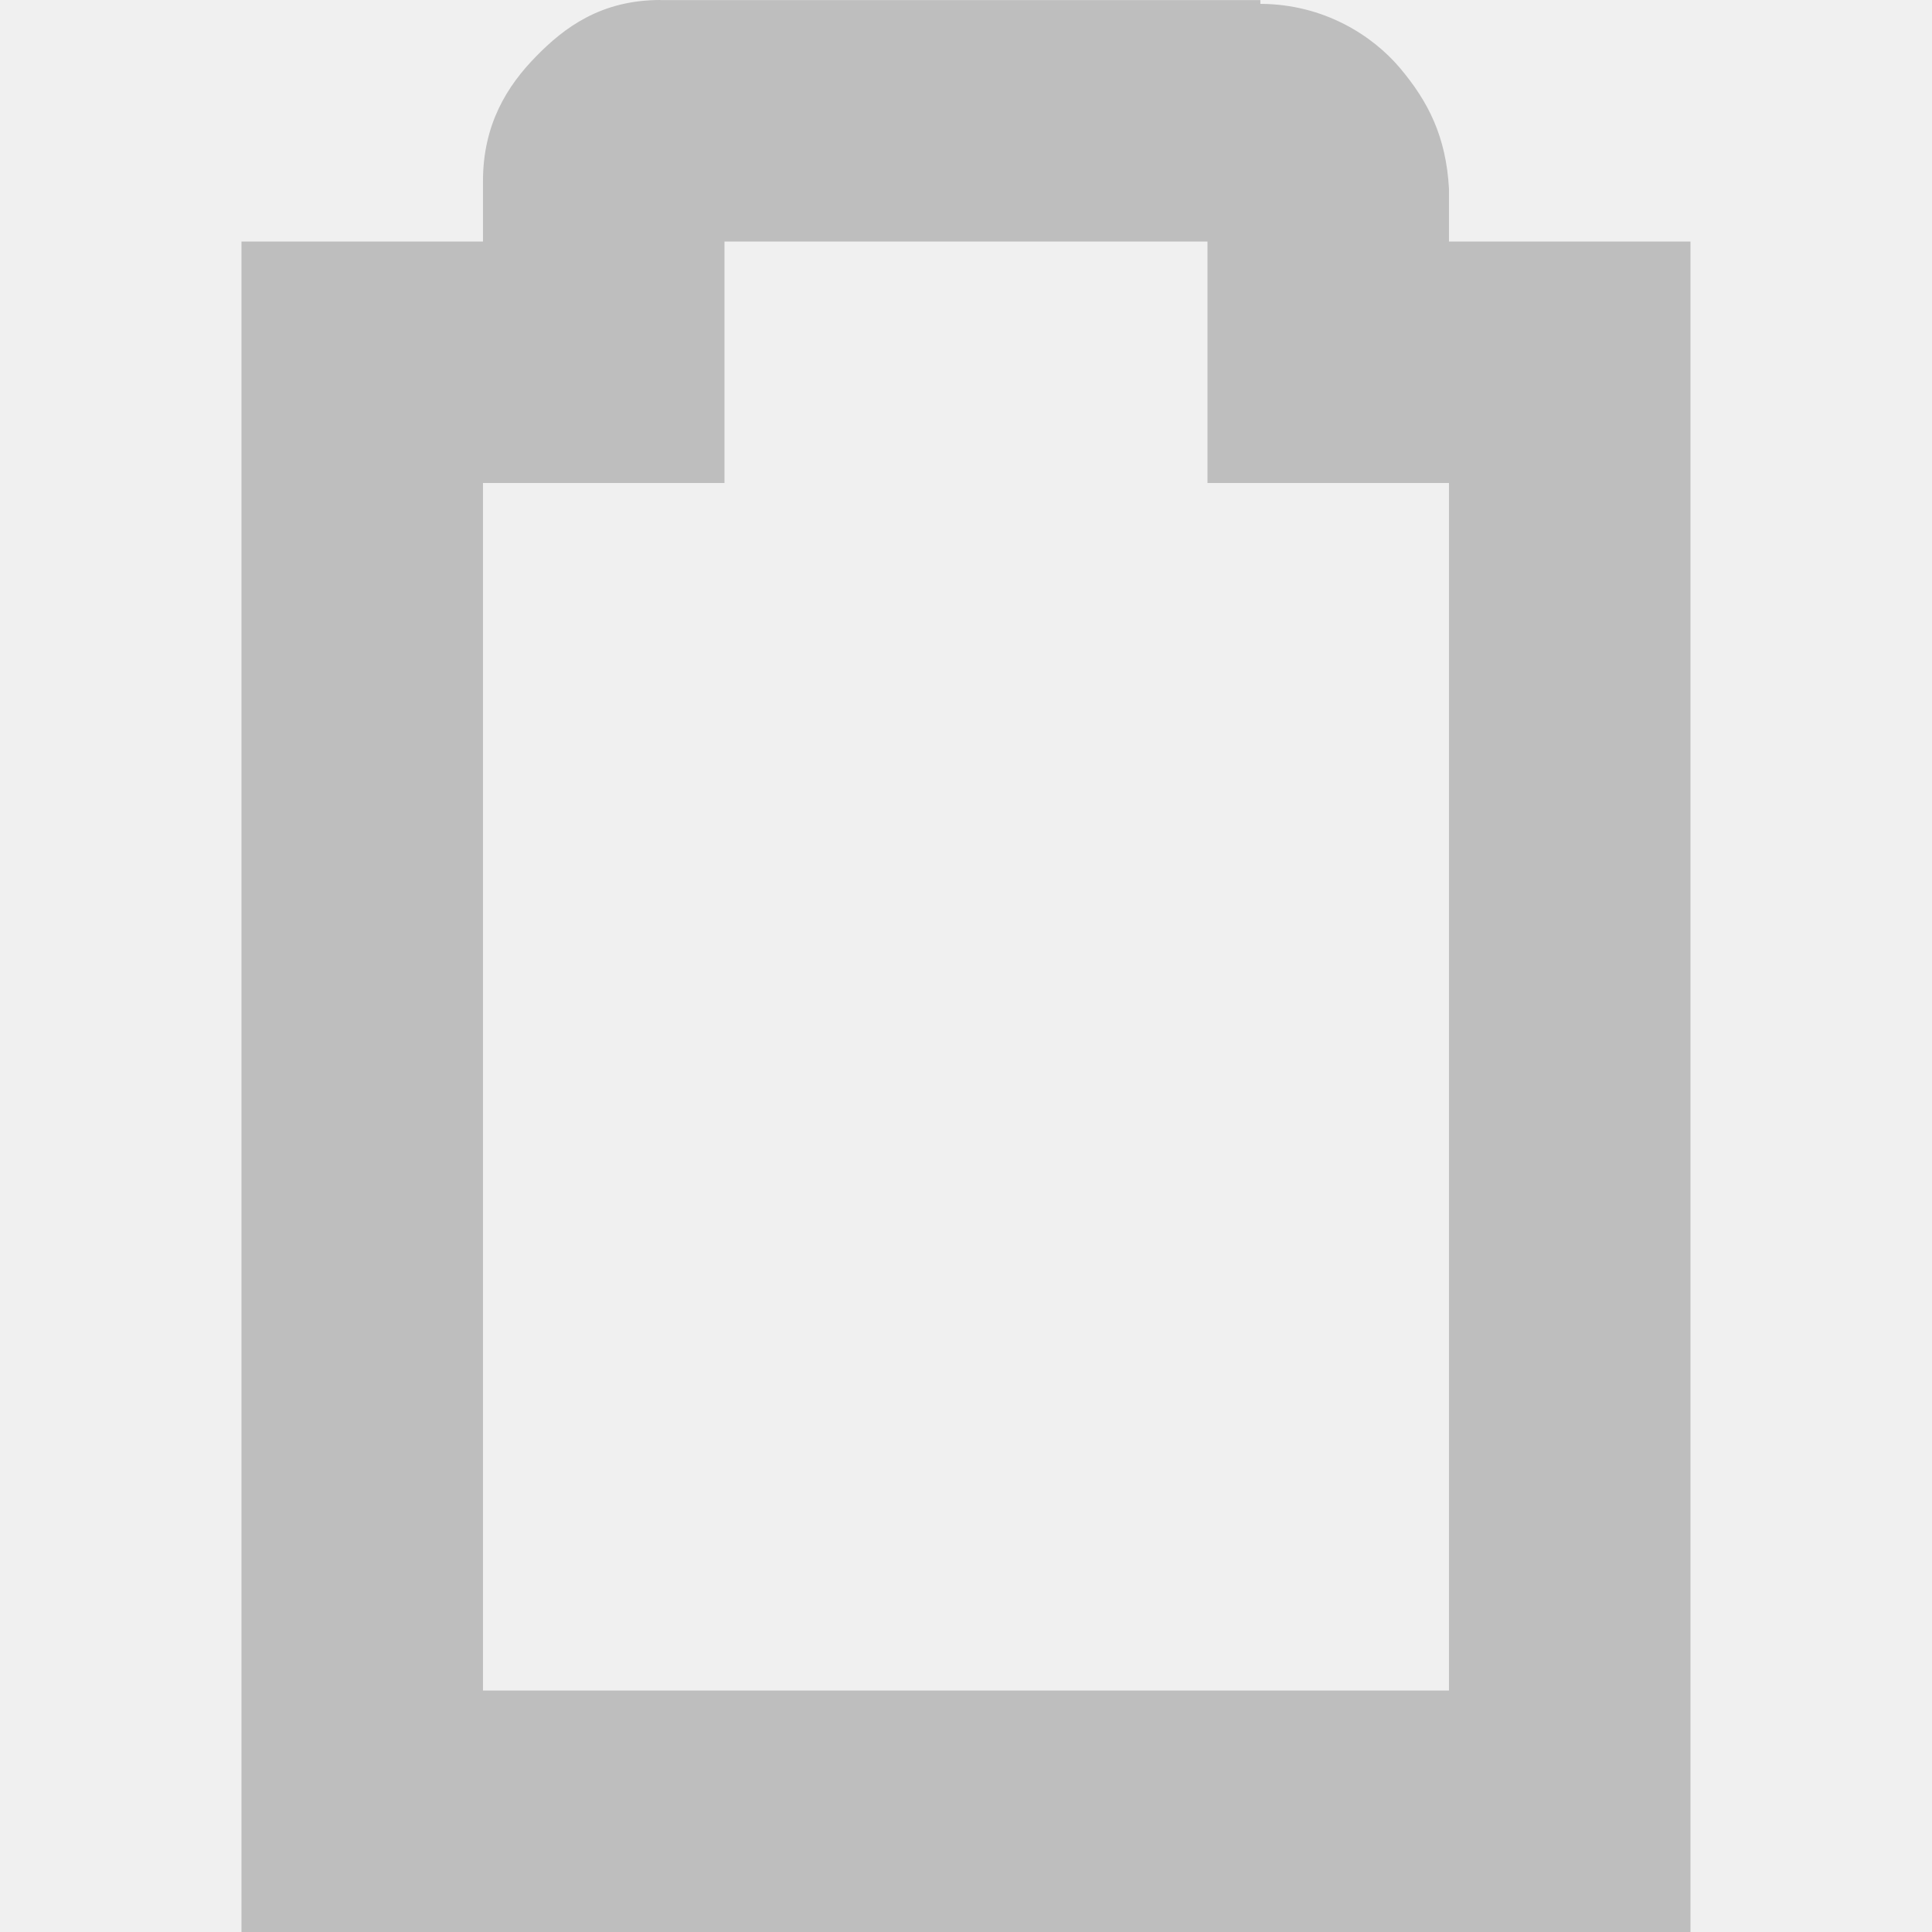
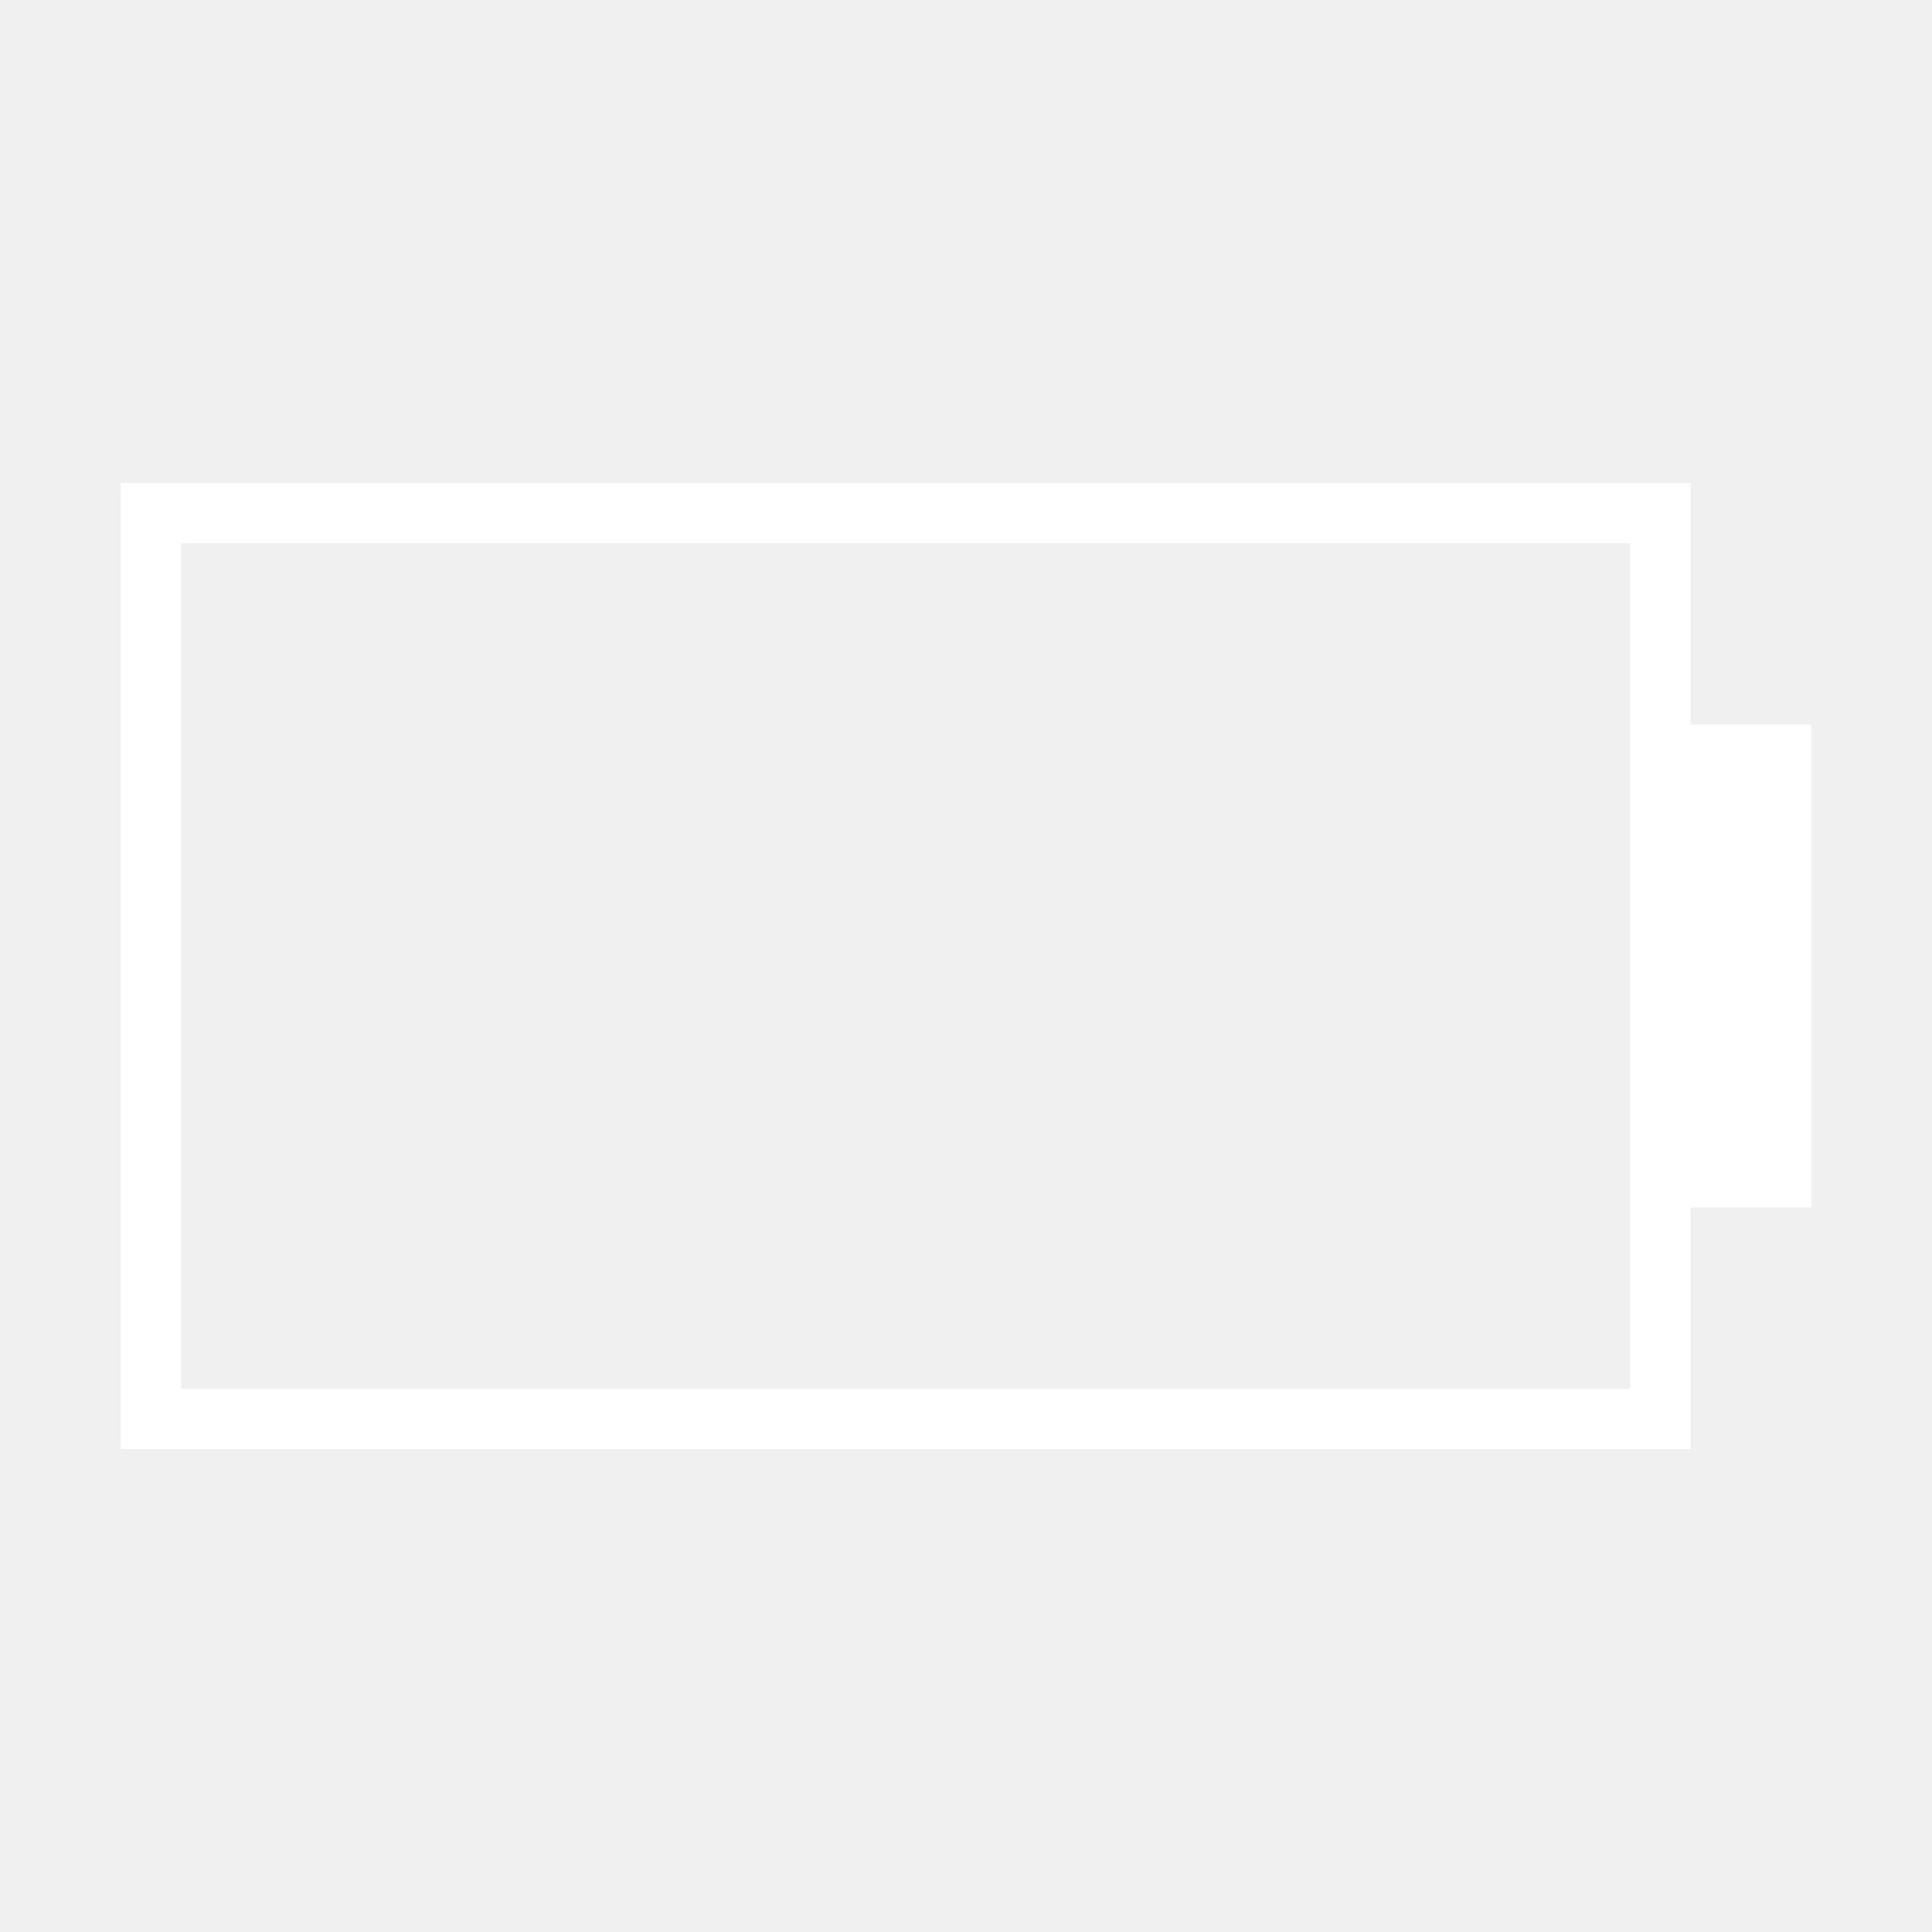
- <svg xmlns="http://www.w3.org/2000/svg" height="16" id="svg7384" version="1.1" width="16">
-   <defs id="defs7386" />
-   <g id="layer9" style="display:inline" transform="translate(-141.0002,-217)">
-     <path d="m 146.469,217 c -0.492,0 -0.796,0.228 -1.031,0.469 C 145.202,217.71 145,218.028 145,218.5 l 0,0.5 -1,0 -1,0 0,1 0,12 0,1 1,0 10,0 1,0 0,-1 0,-12 0,-1 -1,0 -1,0 0,-0.375 0,-0.031 0,-0.031 c -0.024,-0.43 -0.17,-0.72 -0.406,-1 -0.224,-0.265 -0.625,-0.529 -1.156,-0.531 l 0,-0.031 -0.062,0 -4.906,0 z m 0.531,2 4,0 0,1 0,1 1,0 1,0 0,10 -8,0 0,-10 1,0 1,0 0,-1 0,-1 z" id="path3434" style="font-size:medium;font-style:normal;font-variant:normal;font-weight:normal;font-stretch:normal;text-indent:0;text-align:start;text-decoration:none;line-height:normal;letter-spacing:normal;word-spacing:normal;text-transform:none;direction:ltr;block-progression:tb;writing-mode:lr-tb;text-anchor:start;baseline-shift:baseline;color:#bebebe;fill:#bebebe;fill-opacity:1;stroke:none;stroke-width:2.003;marker:none;visibility:visible;display:inline;overflow:visible;enable-background:accumulate;font-family:Sans;-inkscape-font-specification:Sans" />
+ <svg xmlns="http://www.w3.org/2000/svg" version="1.1" id="电池" x="0px" y="0px" viewBox="0 0 32 32" style="enable-background:new 0 0 32 32;" xml:space="preserve">
+   <style type="text/css">
+ 	.st0{fill:#FFFFFF;}
+ </style>
+   <g id="_32">
+     <path class="st0" d="M28,20h2v-8h-2V8H2v16h26V20z M3,23V9h24v14H3z" />
  </g>
-   <g id="layer10" style="display:inline" transform="translate(-141.0002,-217)" />
-   <g id="layer11" transform="translate(-141.0002,-217)" />
-   <g id="layer13" style="display:inline" transform="translate(-141.0002,-217)" />
-   <g id="layer14" transform="translate(-141.0002,-217)" />
-   <g id="layer15" style="display:inline" transform="translate(-141.0002,-217)" />
-   <g id="g71291" style="display:inline" transform="translate(-141.0002,-217)" />
-   <g id="g4953" style="display:inline" transform="translate(-141.0002,-217)" />
-   <g id="layer12" style="display:inline" transform="translate(-141.0002,-217)" />
</svg>
